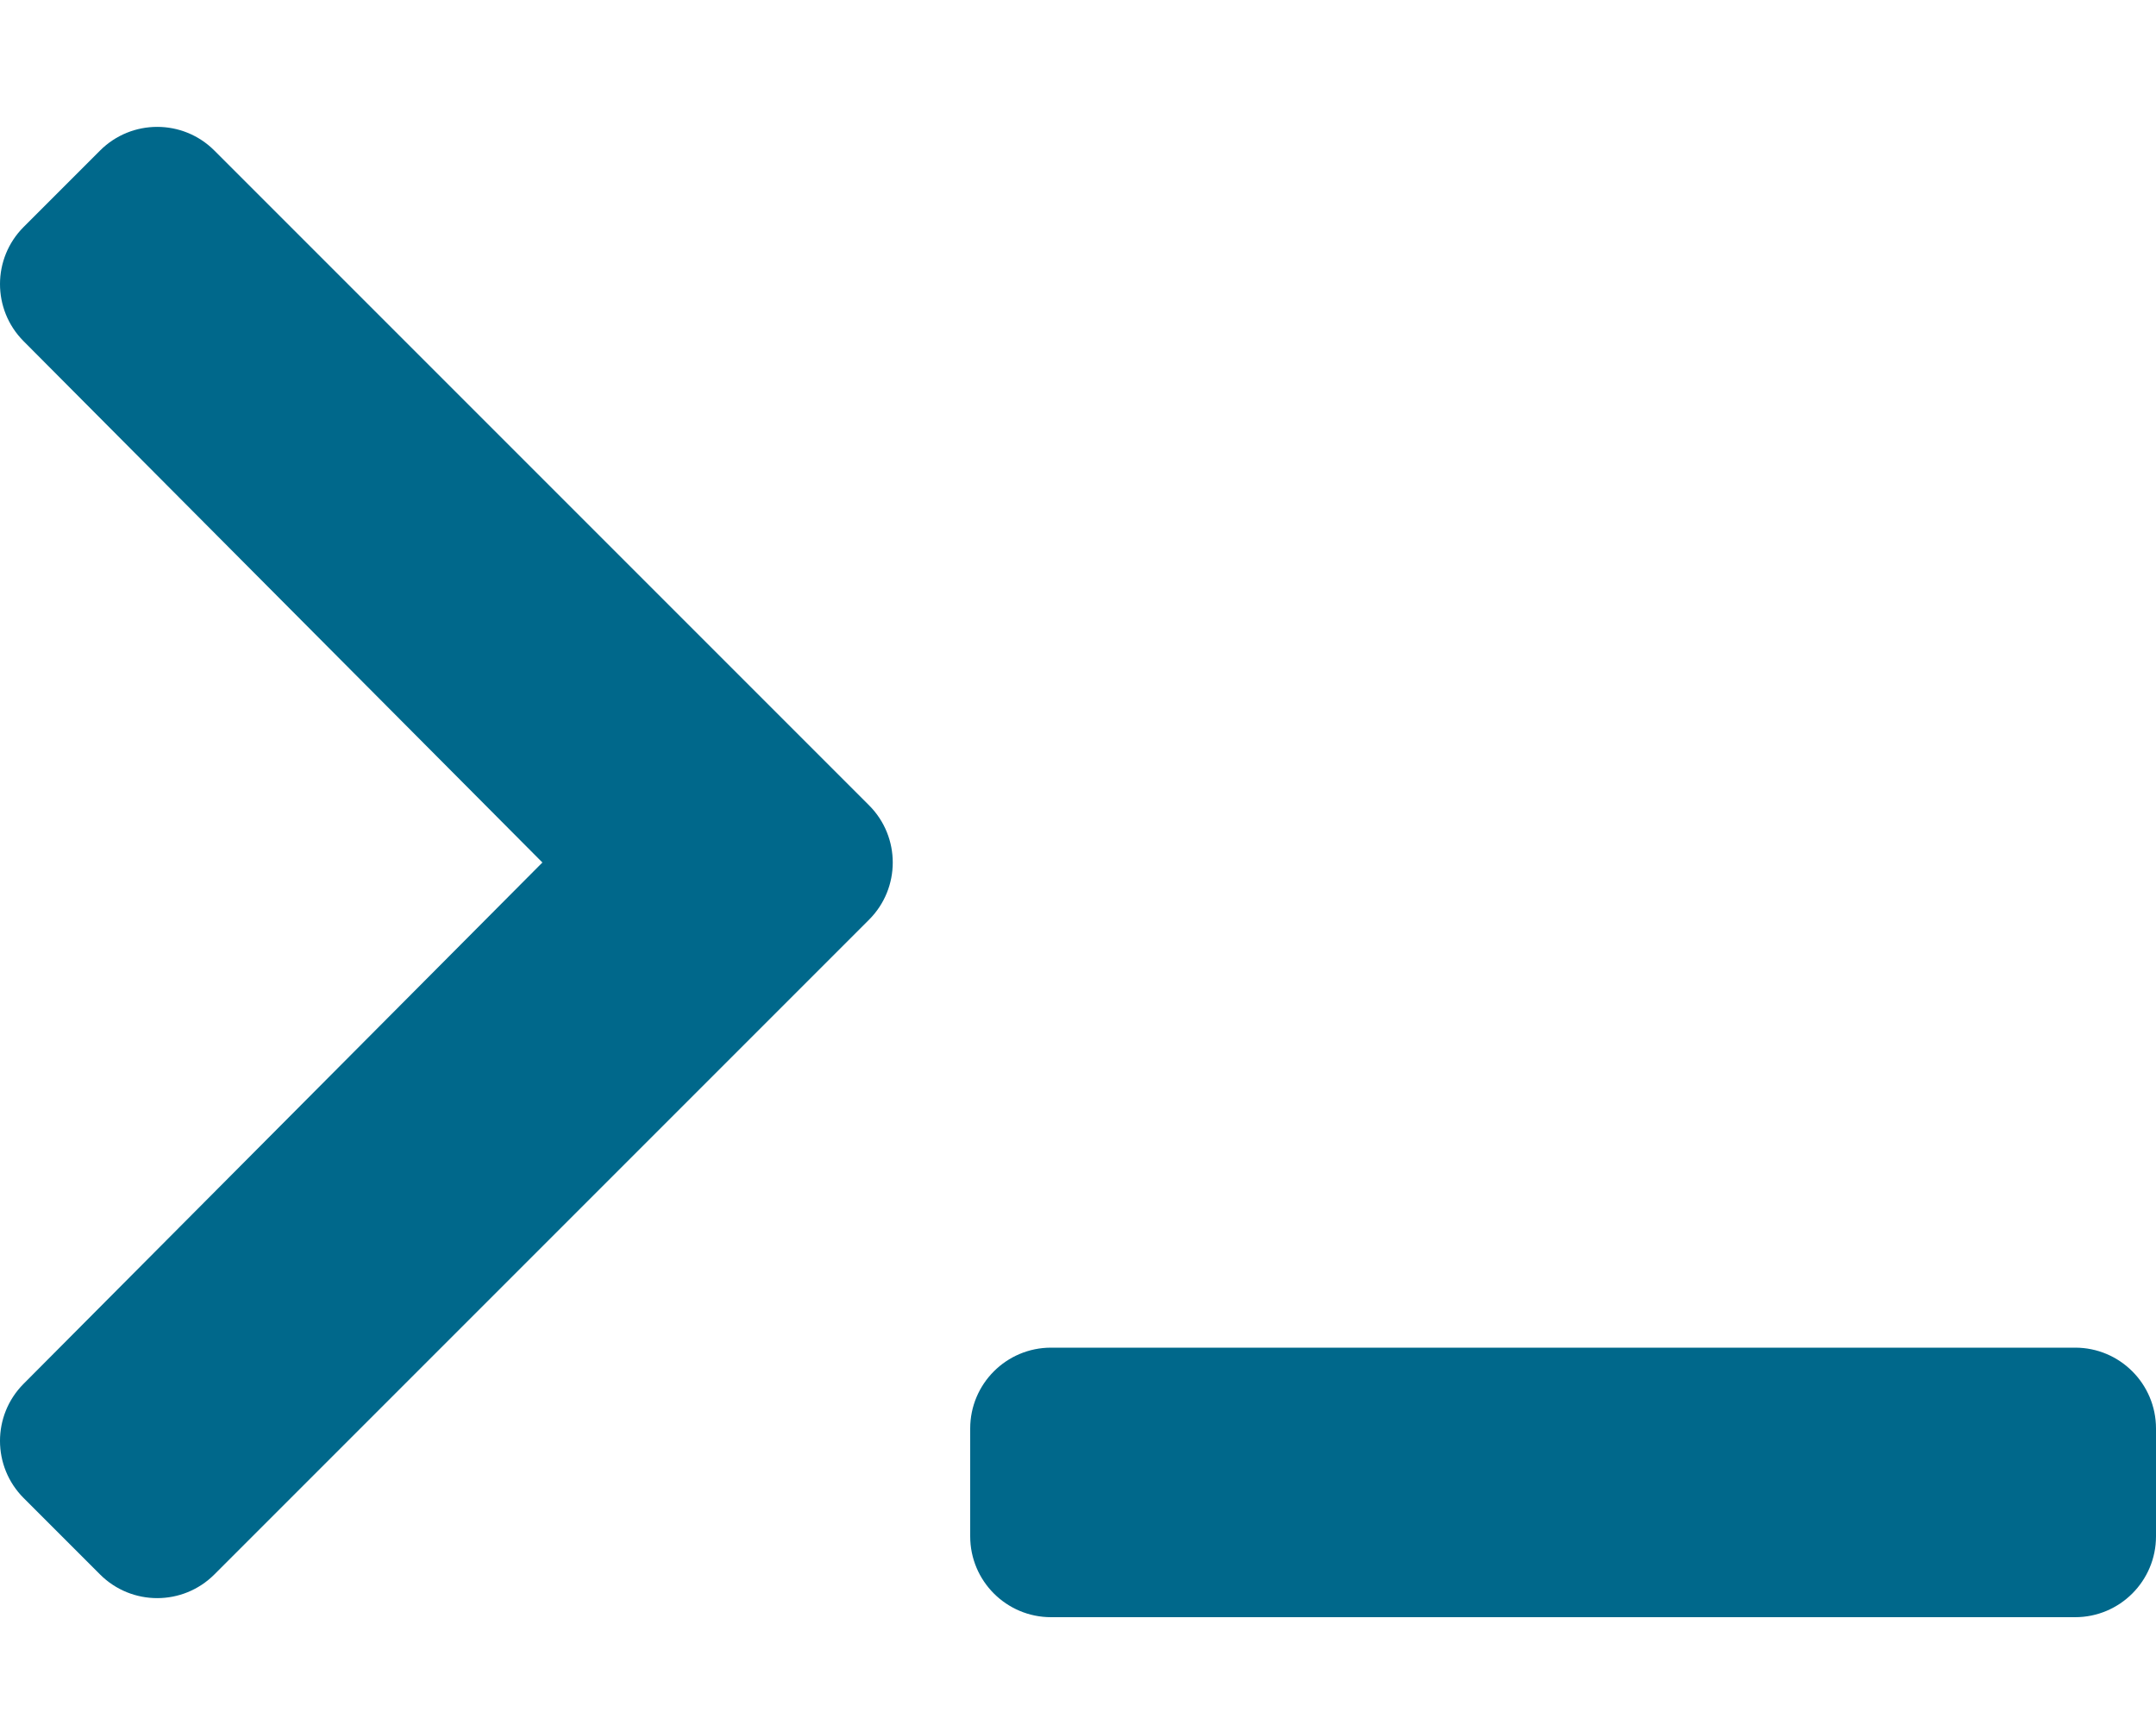
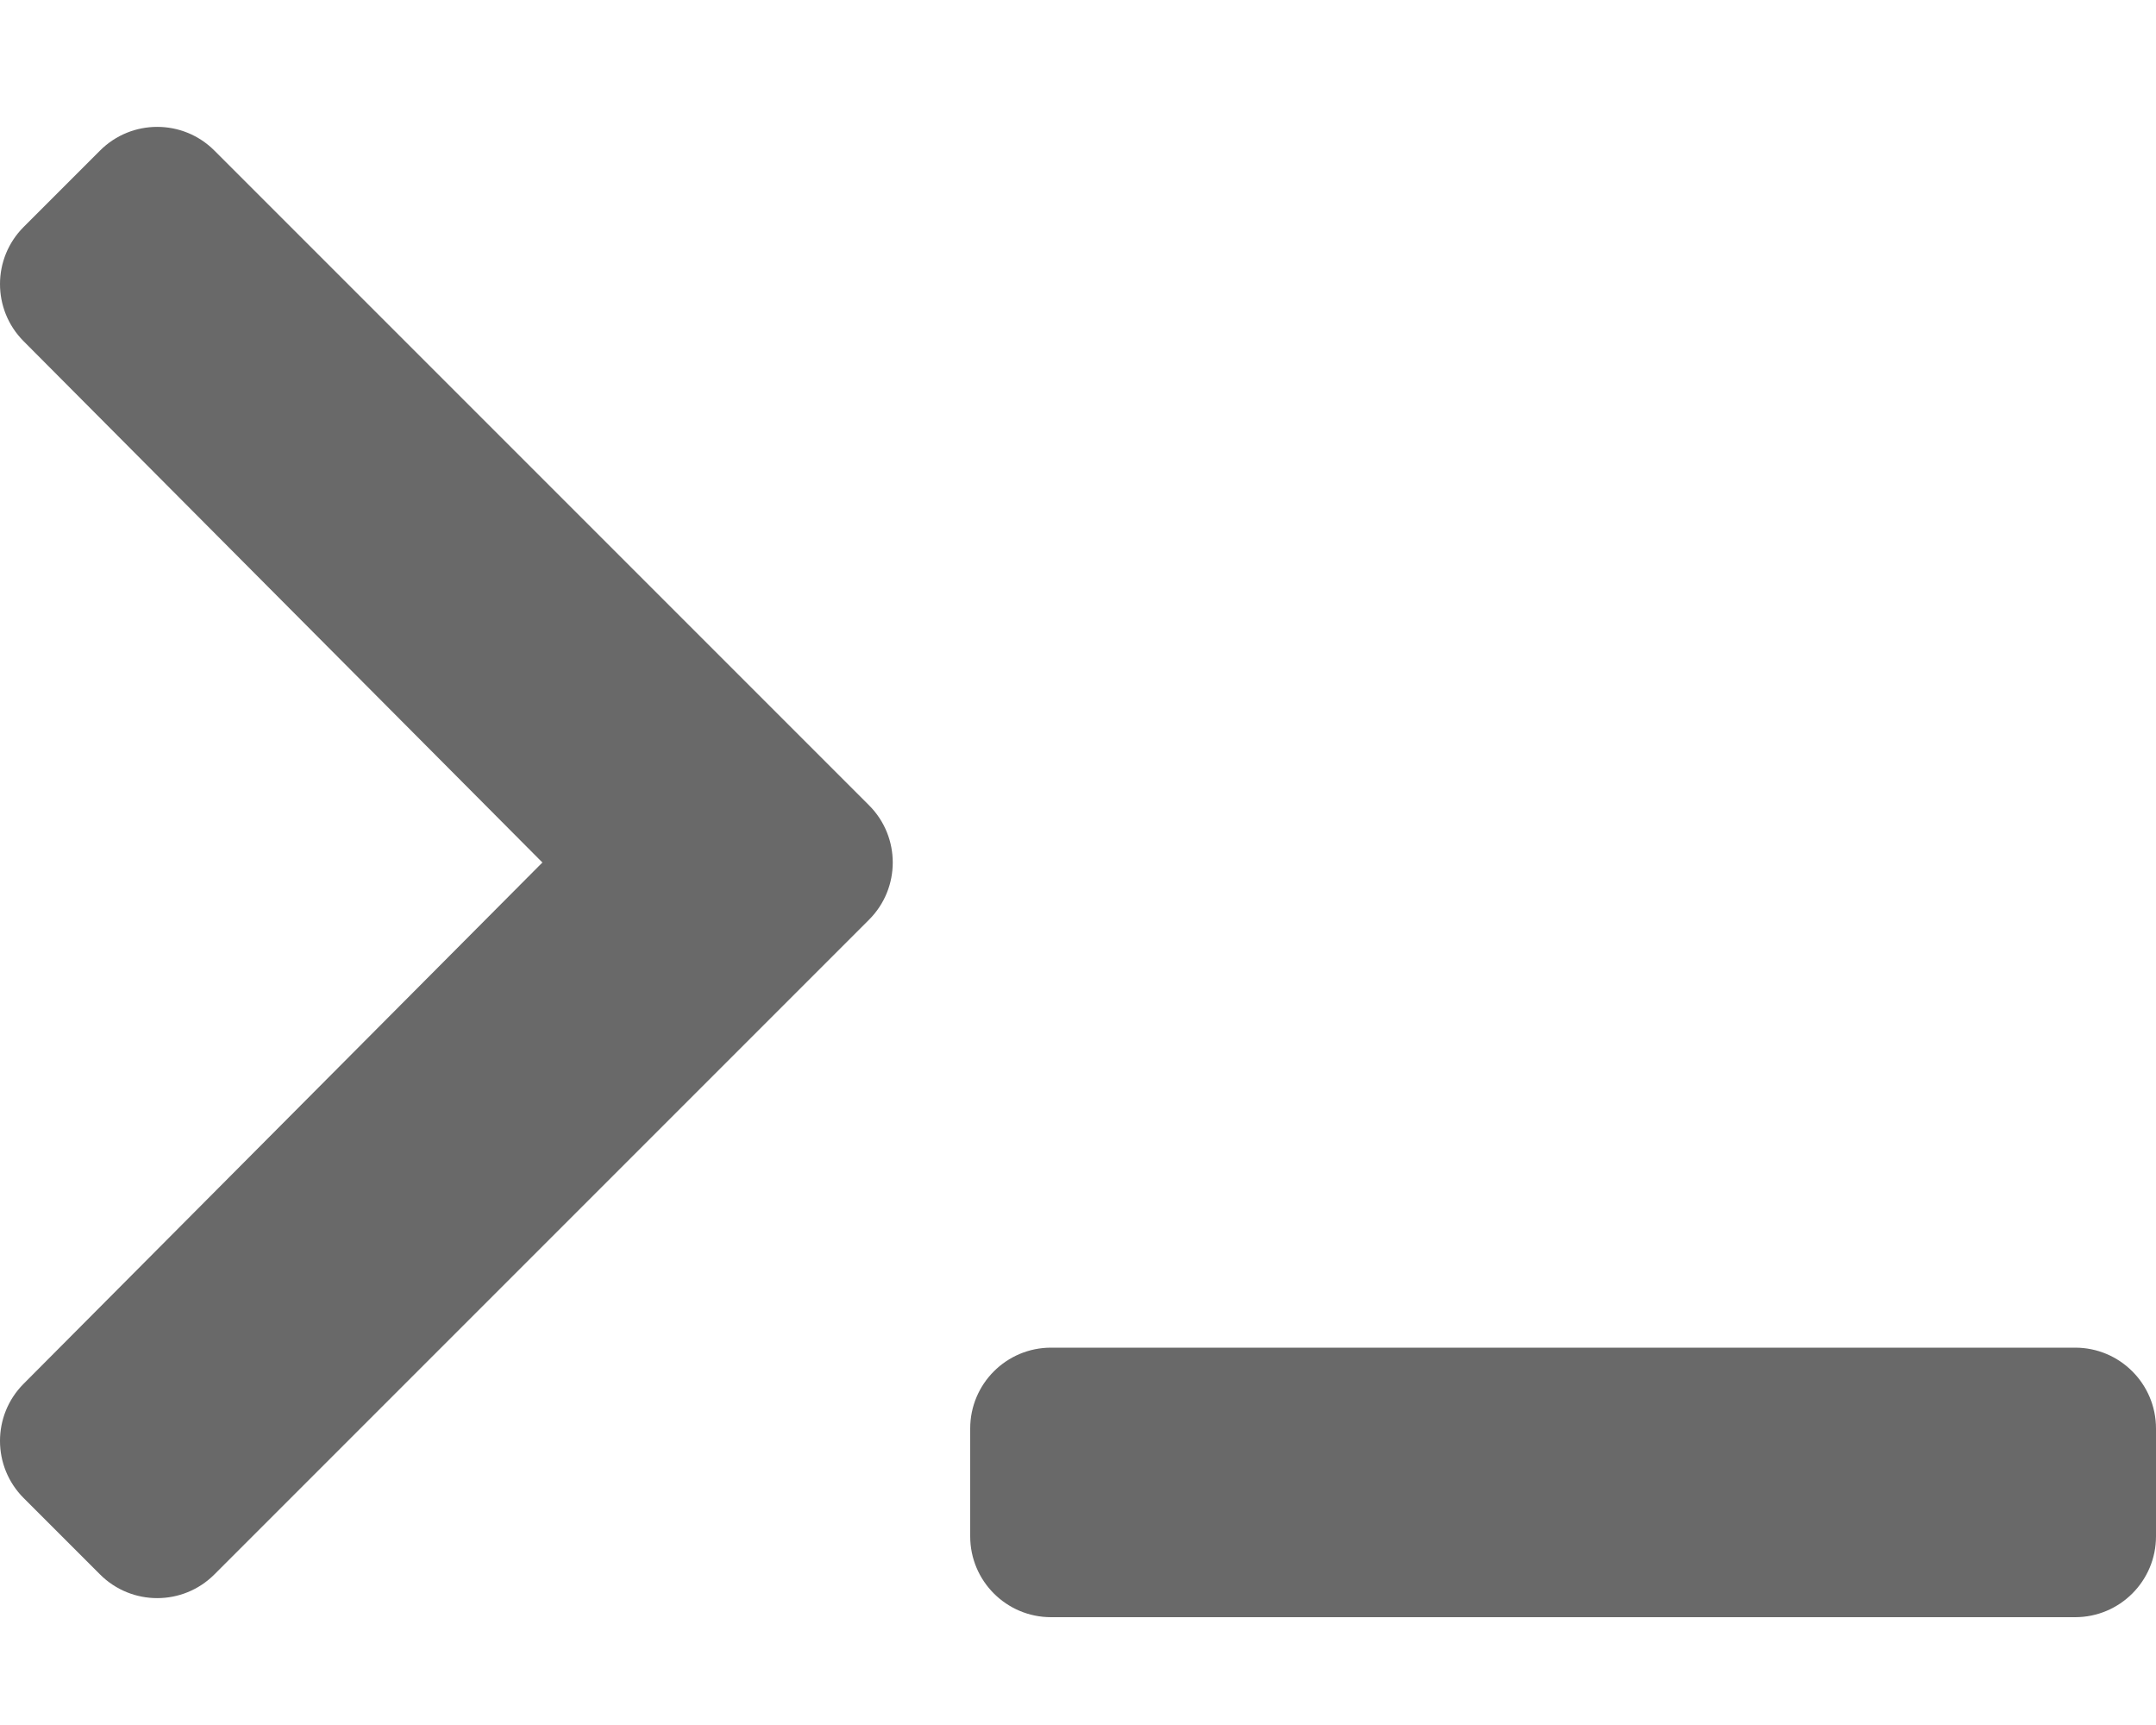
- <svg xmlns="http://www.w3.org/2000/svg" style="fill:#00688b;" viewBox="0 0 640 512">
+ <svg xmlns="http://www.w3.org/2000/svg" style="fill:#696969;" viewBox="0 0 640 512">
  <path d="M257.981 272.971L63.638 467.314c-9.373 9.373-24.569 9.373-33.941 0L7.029 444.647c-9.357-9.357-9.375-24.522-.04-33.901L161.011 256 6.99 101.255c-9.335-9.379-9.317-24.544.04-33.901l22.667-22.667c9.373-9.373 24.569-9.373 33.941 0L257.981 239.03c9.373 9.372 9.373 24.568 0 33.941zM640 456v-32c0-13.255-10.745-24-24-24H312c-13.255 0-24 10.745-24 24v32c0 13.255 10.745 24 24 24h304c13.255 0 24-10.745 24-24z" />
</svg>
